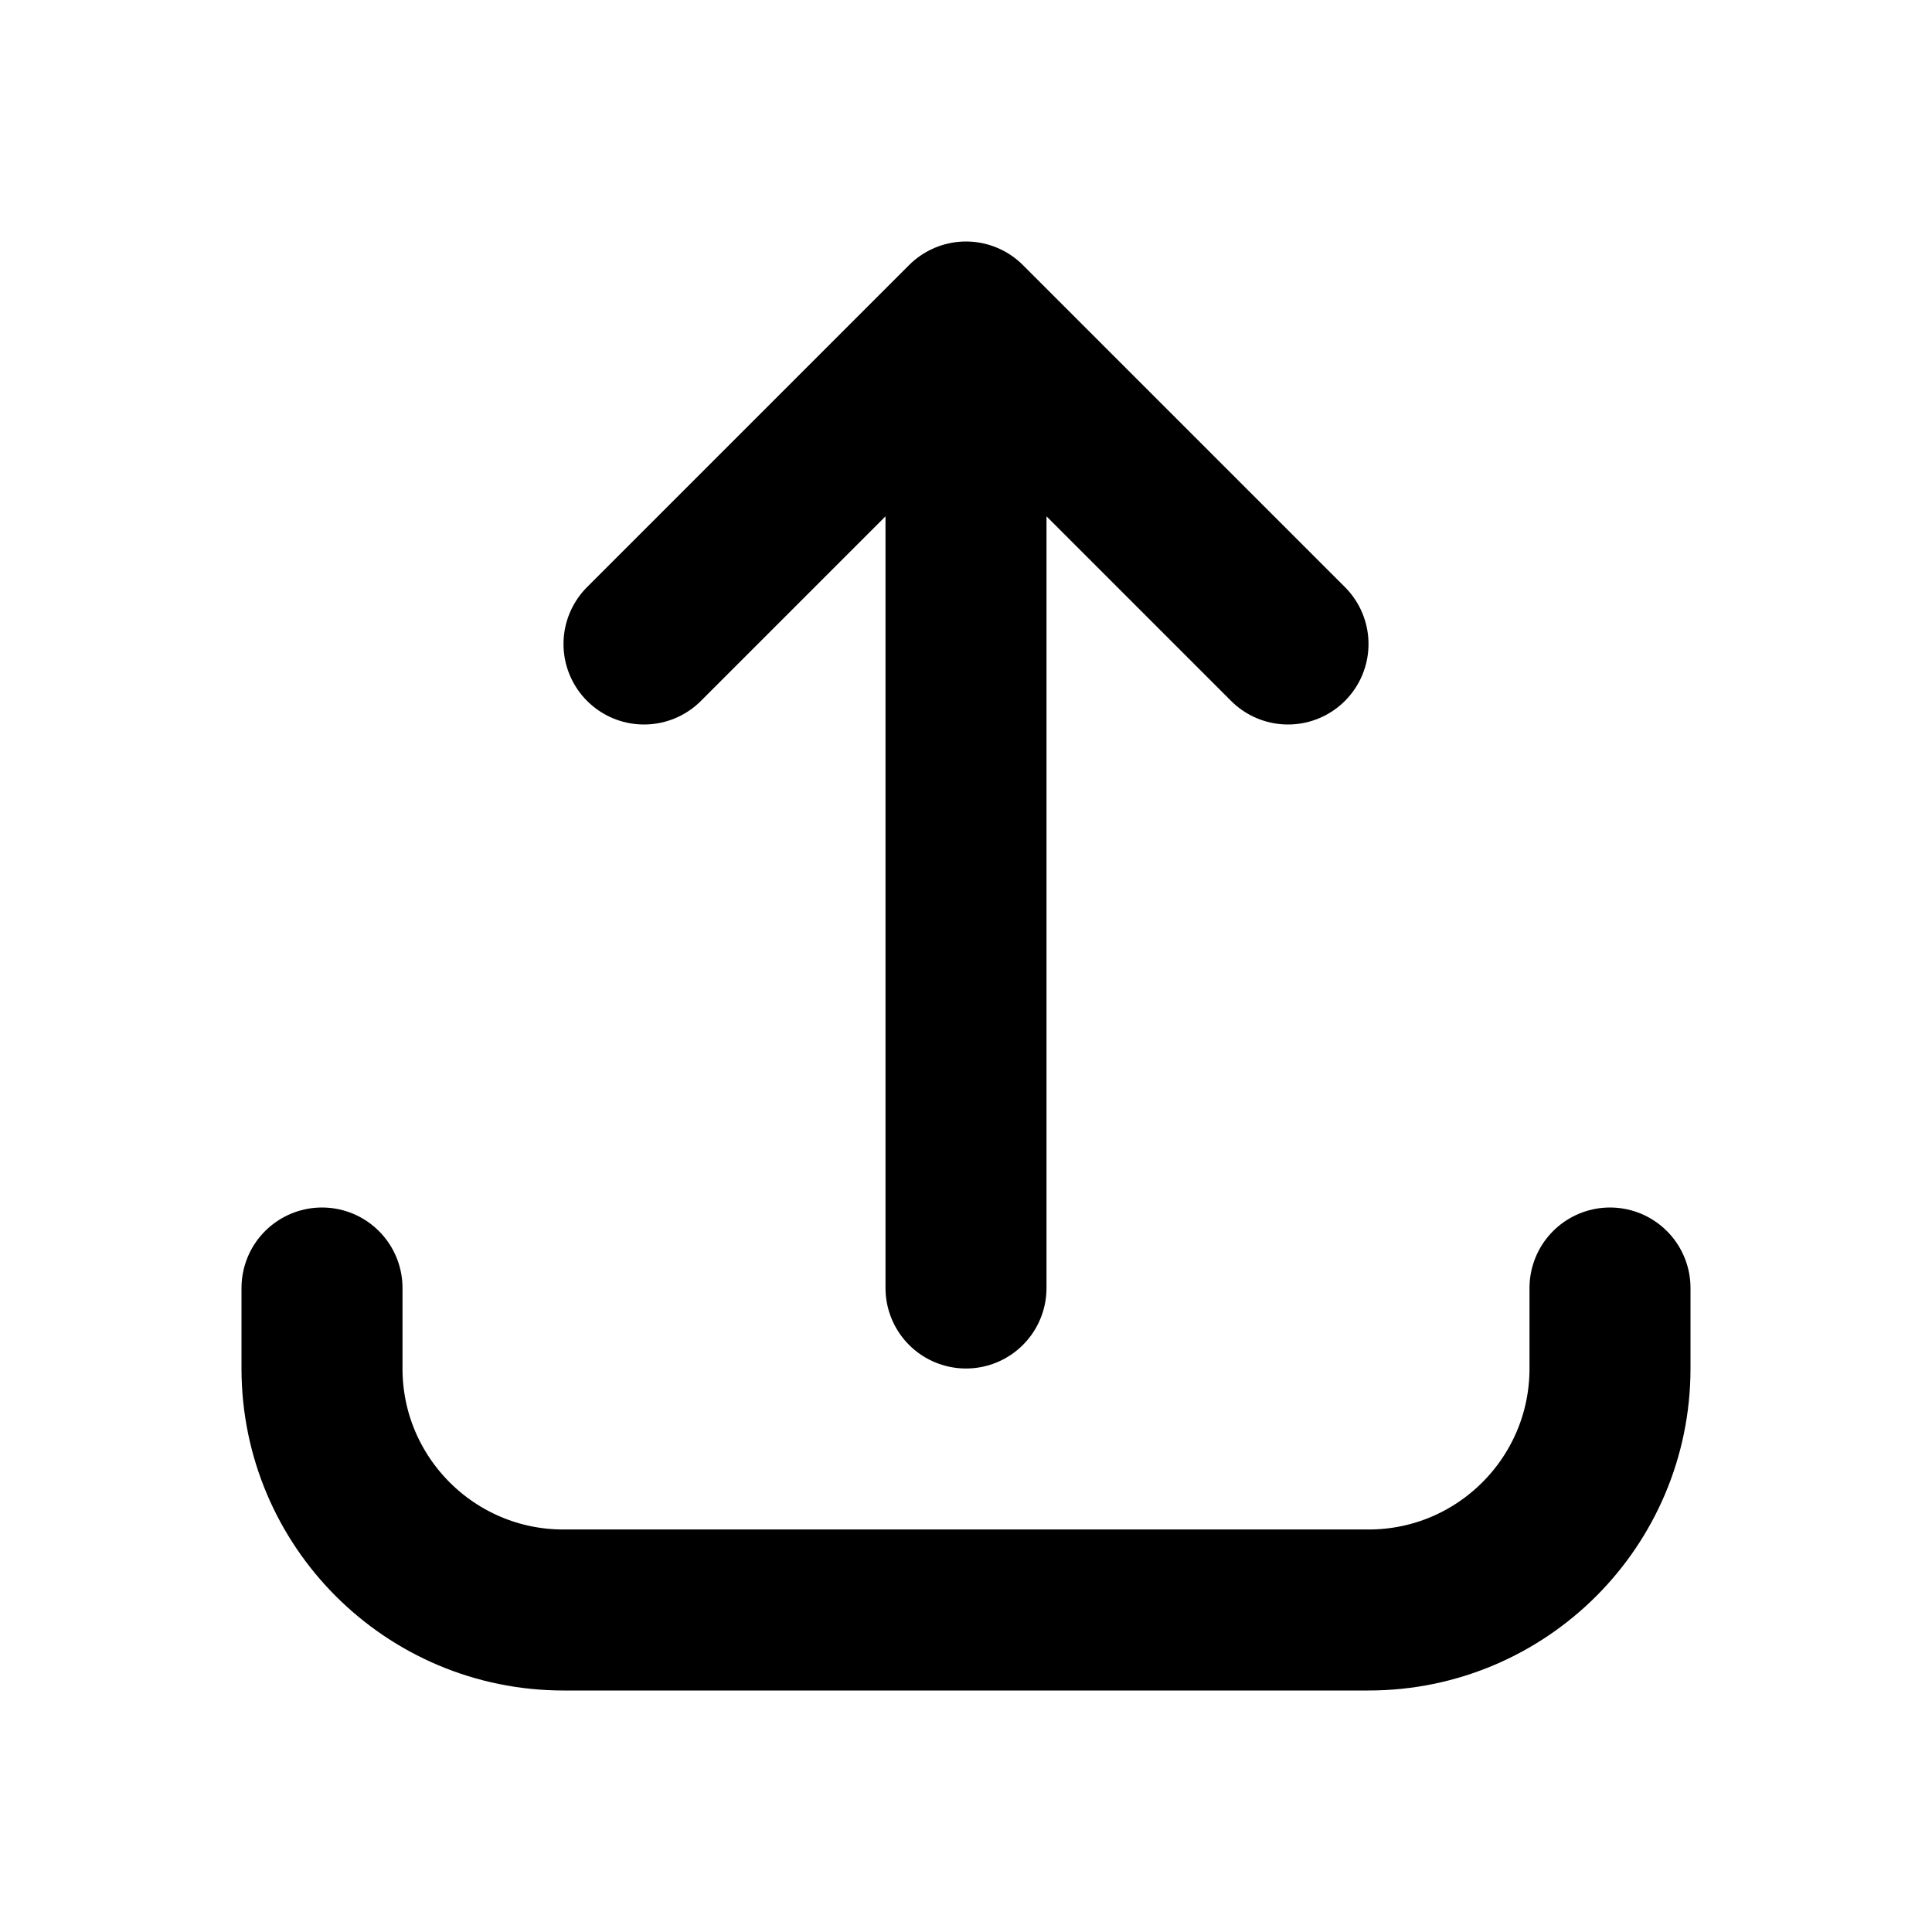
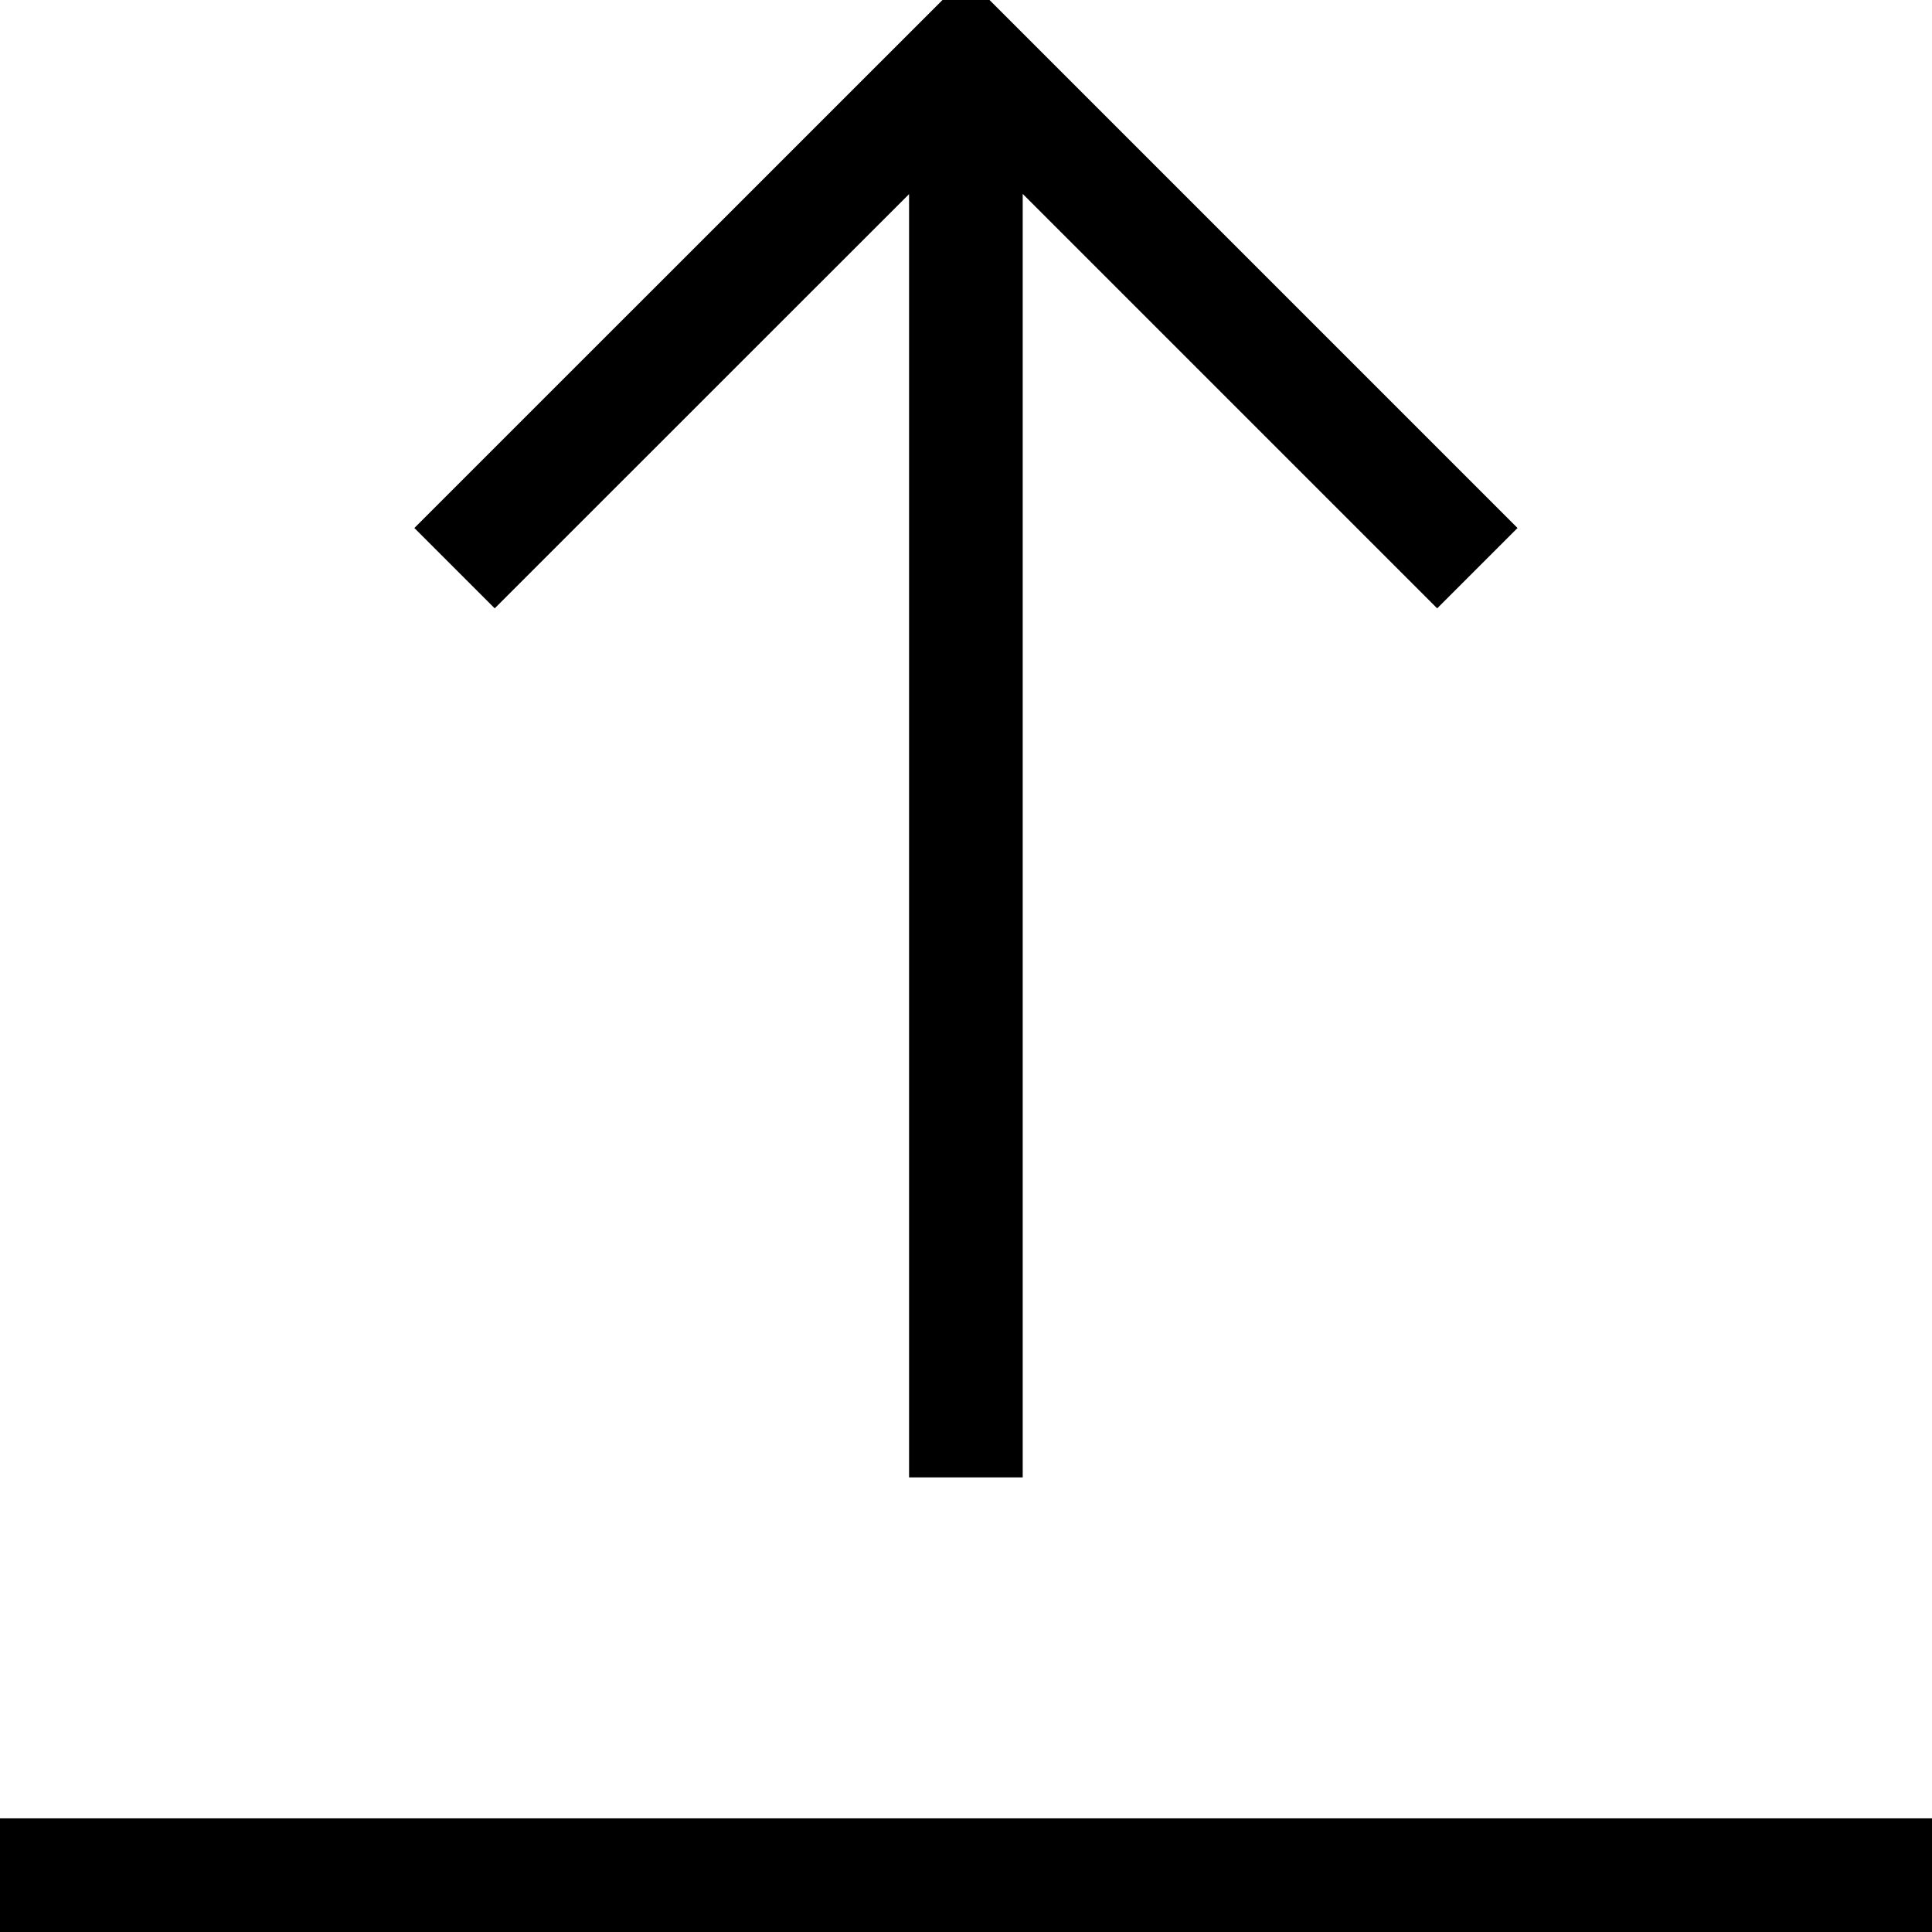
- <svg xmlns="http://www.w3.org/2000/svg" fill="none" viewBox="0 0 24 24" stroke="currentColor">
-   <path stroke-linecap="round" stroke-linejoin="round" stroke-width="2" d="M4 16v1a3 3 0 003 3h10a3 3 0 003-3v-1m-4-8l-4-4m0 0L8 8m4-4v12" />
+ <svg xmlns="http://www.w3.org/2000/svg" version="1.1" width="17" height="17" viewBox="0 0 17 17">
+   <g>
+ </g>
+   <path d="M17 16v1h-17v-1h17zM7.999 1.708v11.292h1v-11.294l3.647 3.647 0.707-0.707-4.853-4.853-4.854 4.853 0.707 0.707 3.646-3.645z" fill="#000000" />
</svg>
